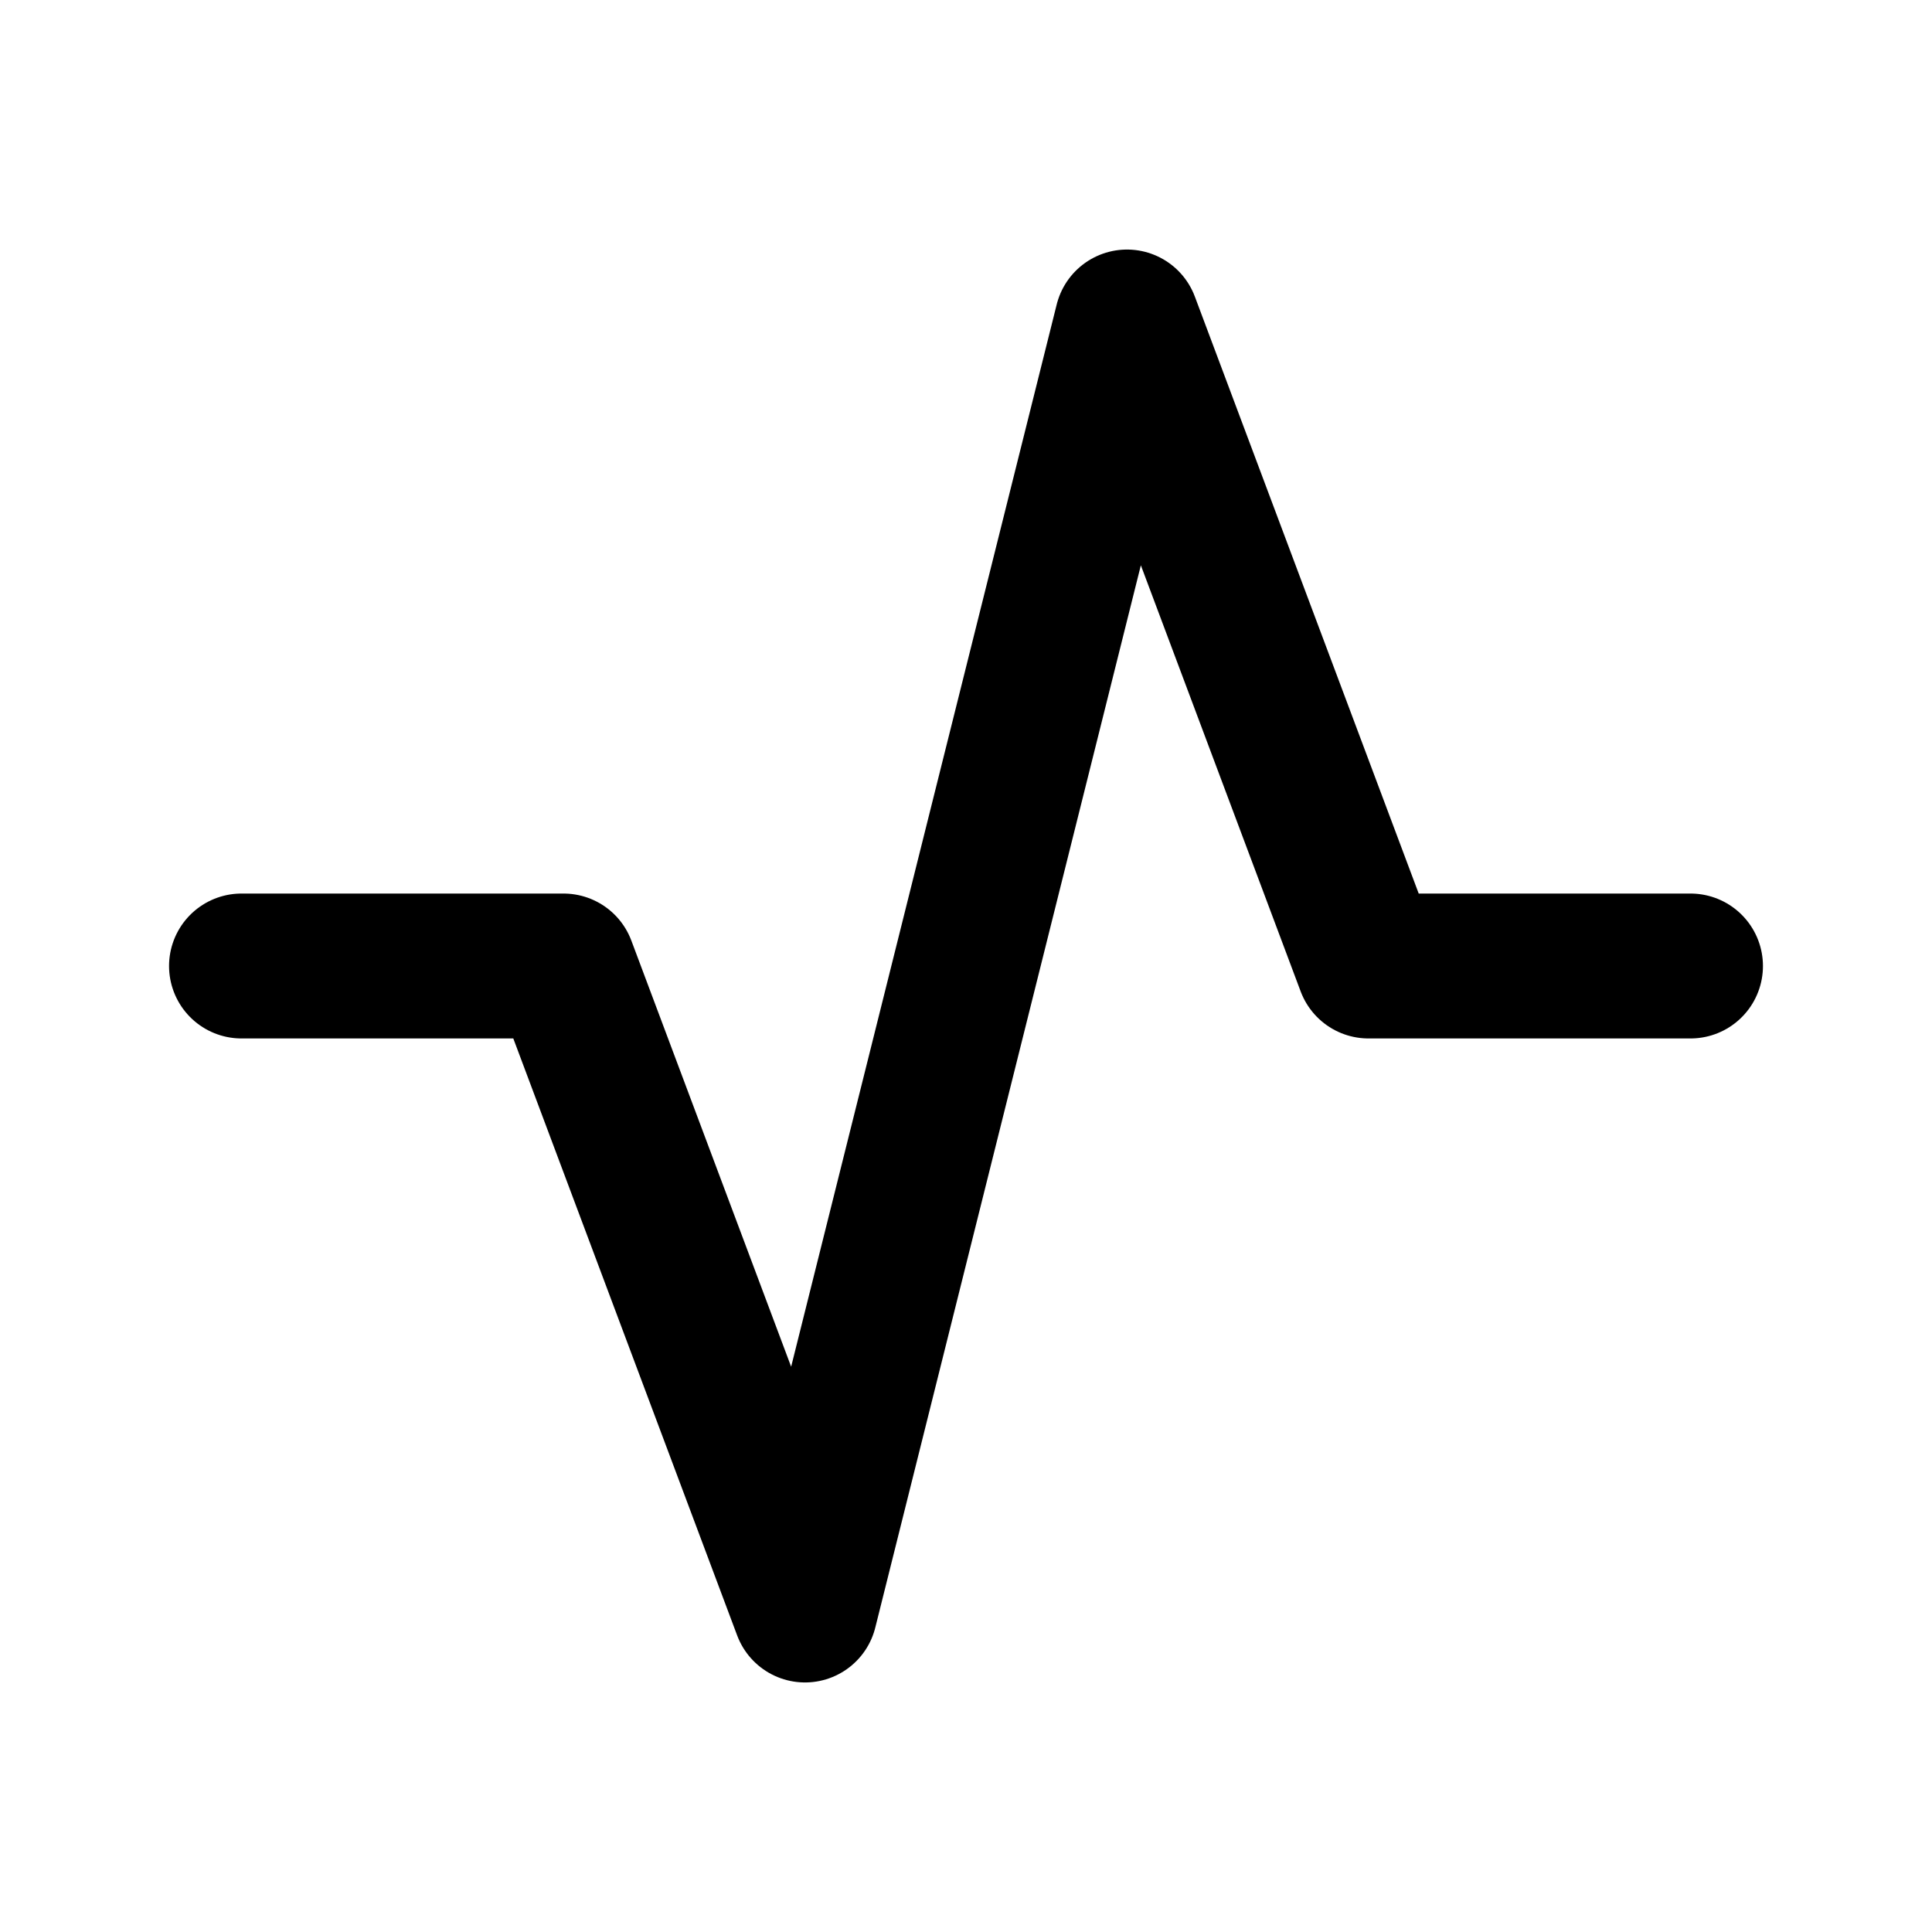
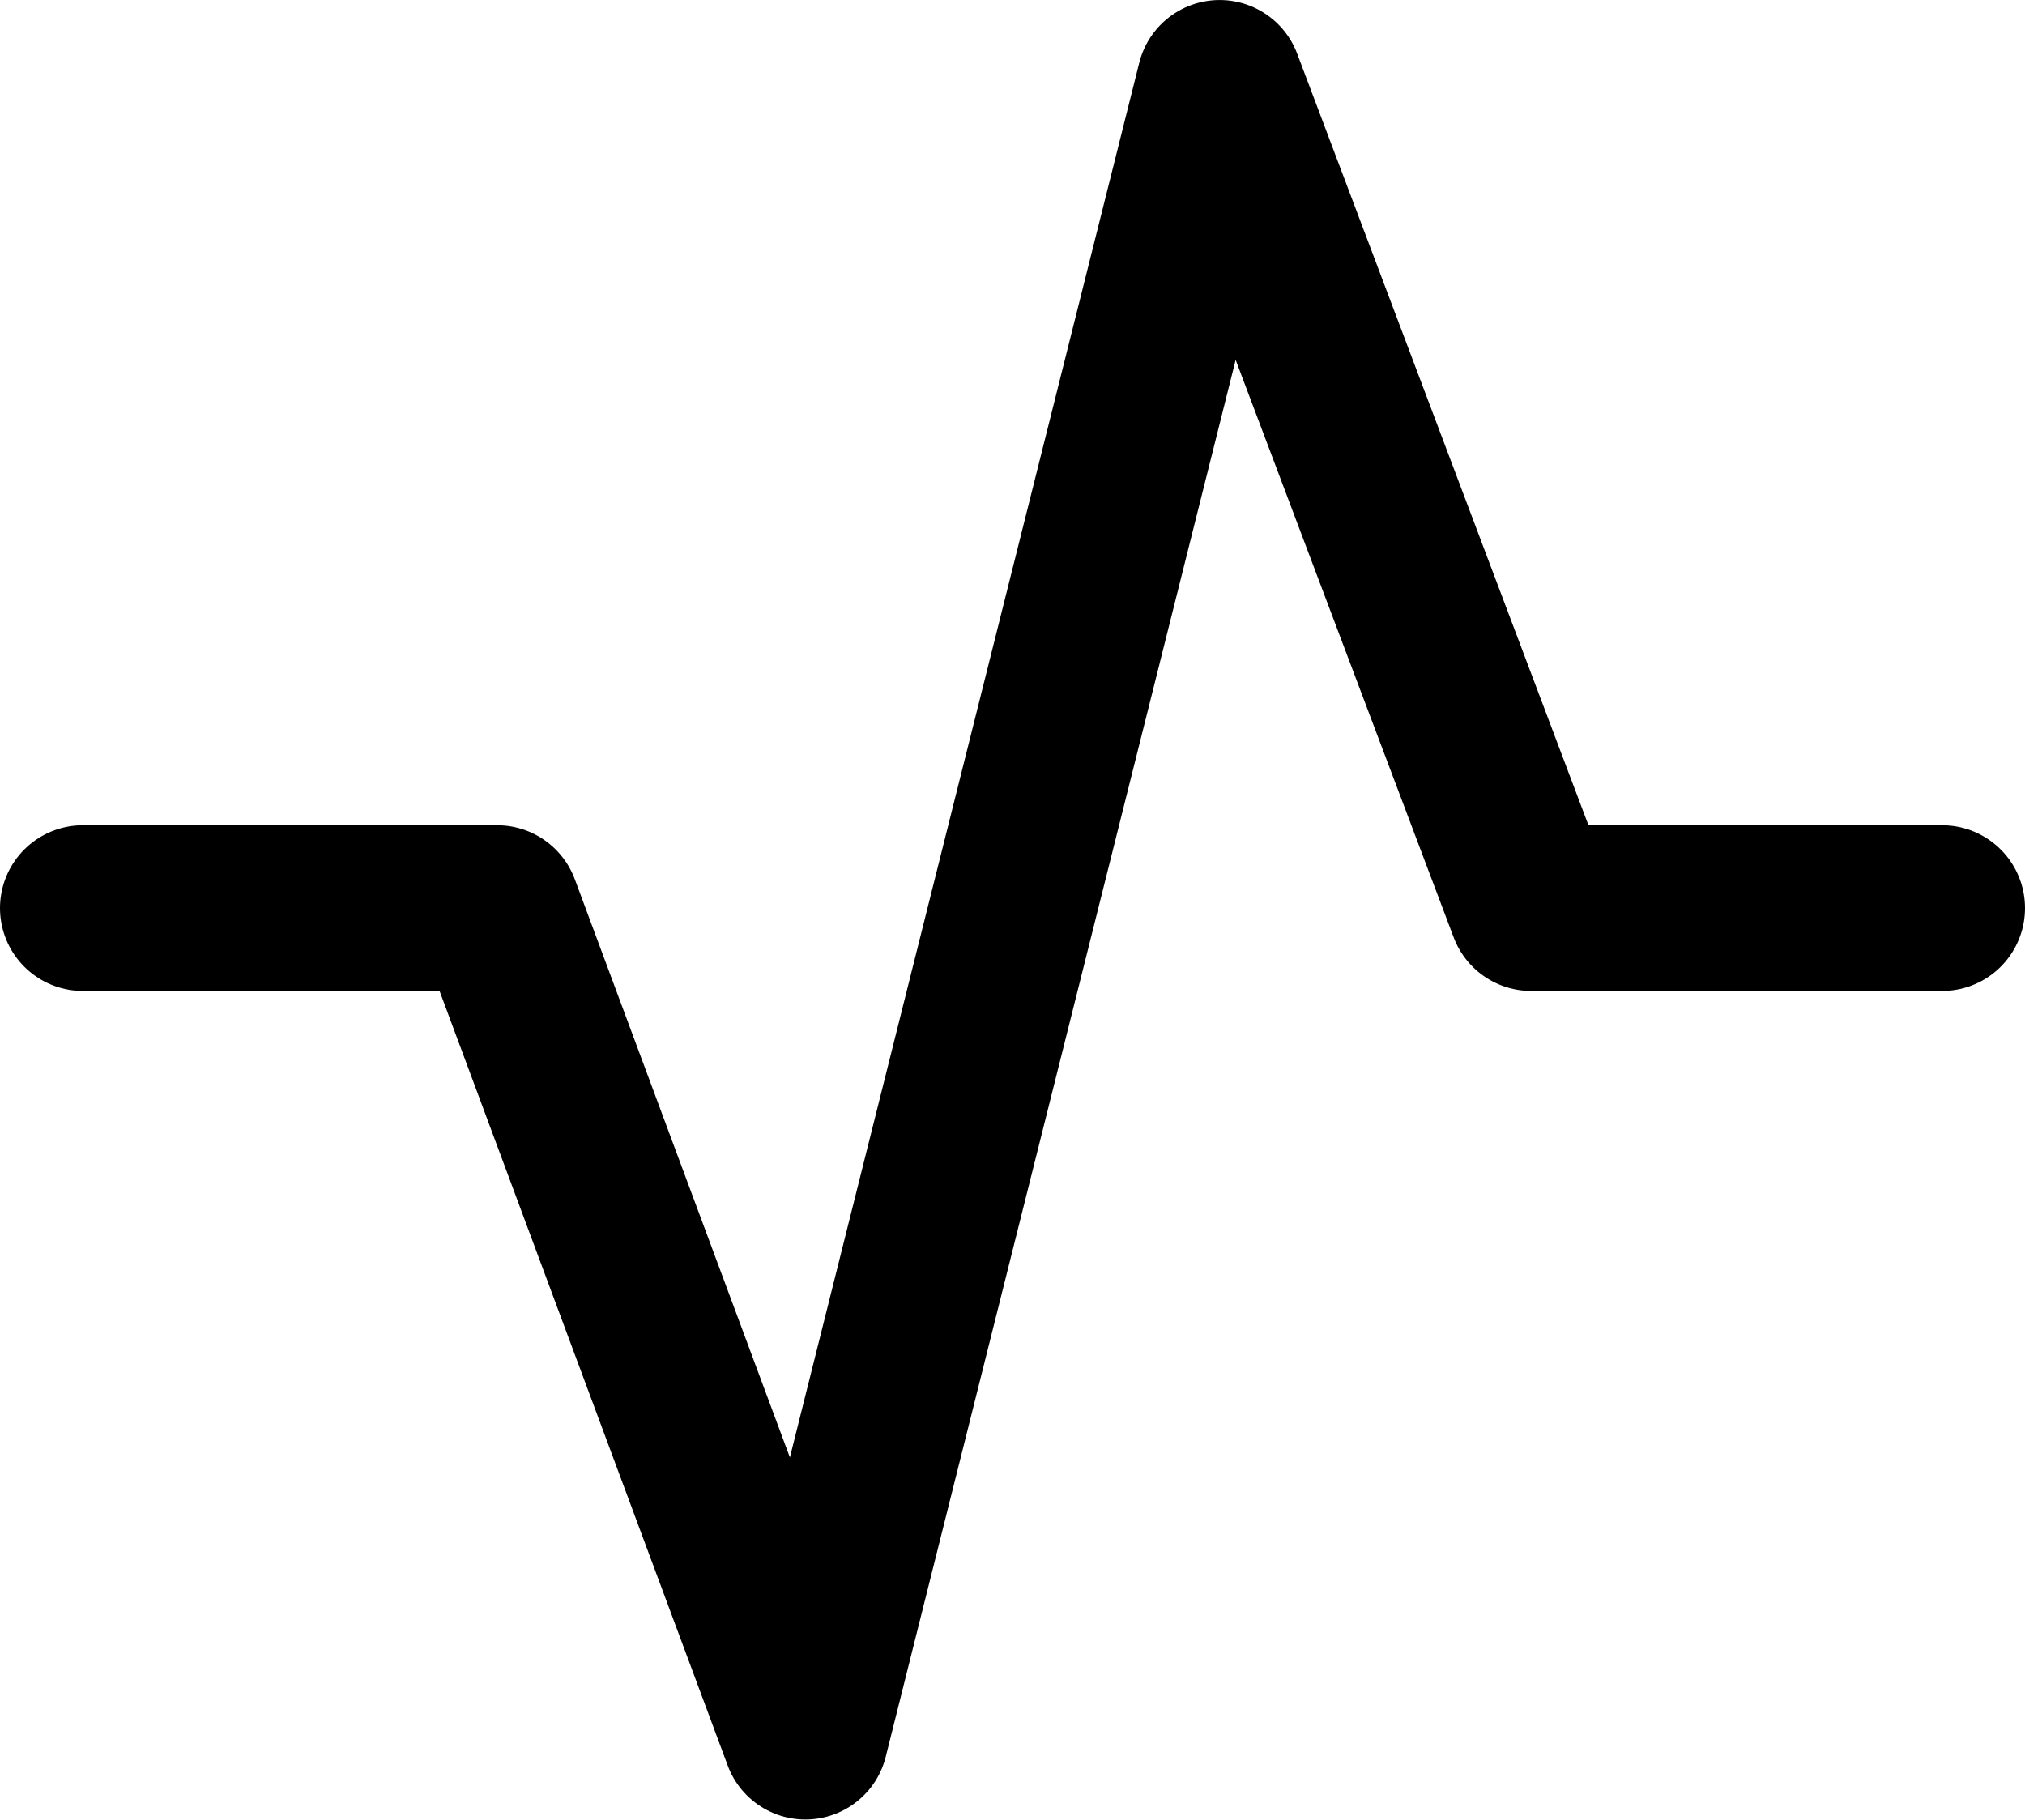
- <svg xmlns="http://www.w3.org/2000/svg" viewBox="0 0 24 24" fill="none" stroke="currentColor" stroke-width="1.8" stroke-linecap="round" stroke-linejoin="round">
-   <path d="M3 12h4l3 8 4-16 3 8h4" />
+ <svg xmlns="http://www.w3.org/2000/svg" xml:space="preserve" width="69px" height="62px" version="1.1" style="shape-rendering:geometricPrecision; text-rendering:geometricPrecision; image-rendering:optimizeQuality; fill-rule:evenodd; clip-rule:evenodd" viewBox="0 0 6.11 5.49">
+   <defs>
+     <style type="text/css">
+    
+     .str0 {stroke:black;stroke-width:0.5;stroke-linecap:round;stroke-linejoin:round;stroke-miterlimit:2.613}
+     .fil0 {fill:none}
+    
+   </style>
+   </defs>
+   <g id="Layer_x0020_1">
+     <polyline id="activity.svg" class="fil0 str0" points="0.25,2.74 1.5,2.74 2.43,5.24 3.68,0.25 4.62,2.74 5.86,2.74 " />
+   </g>
</svg>
